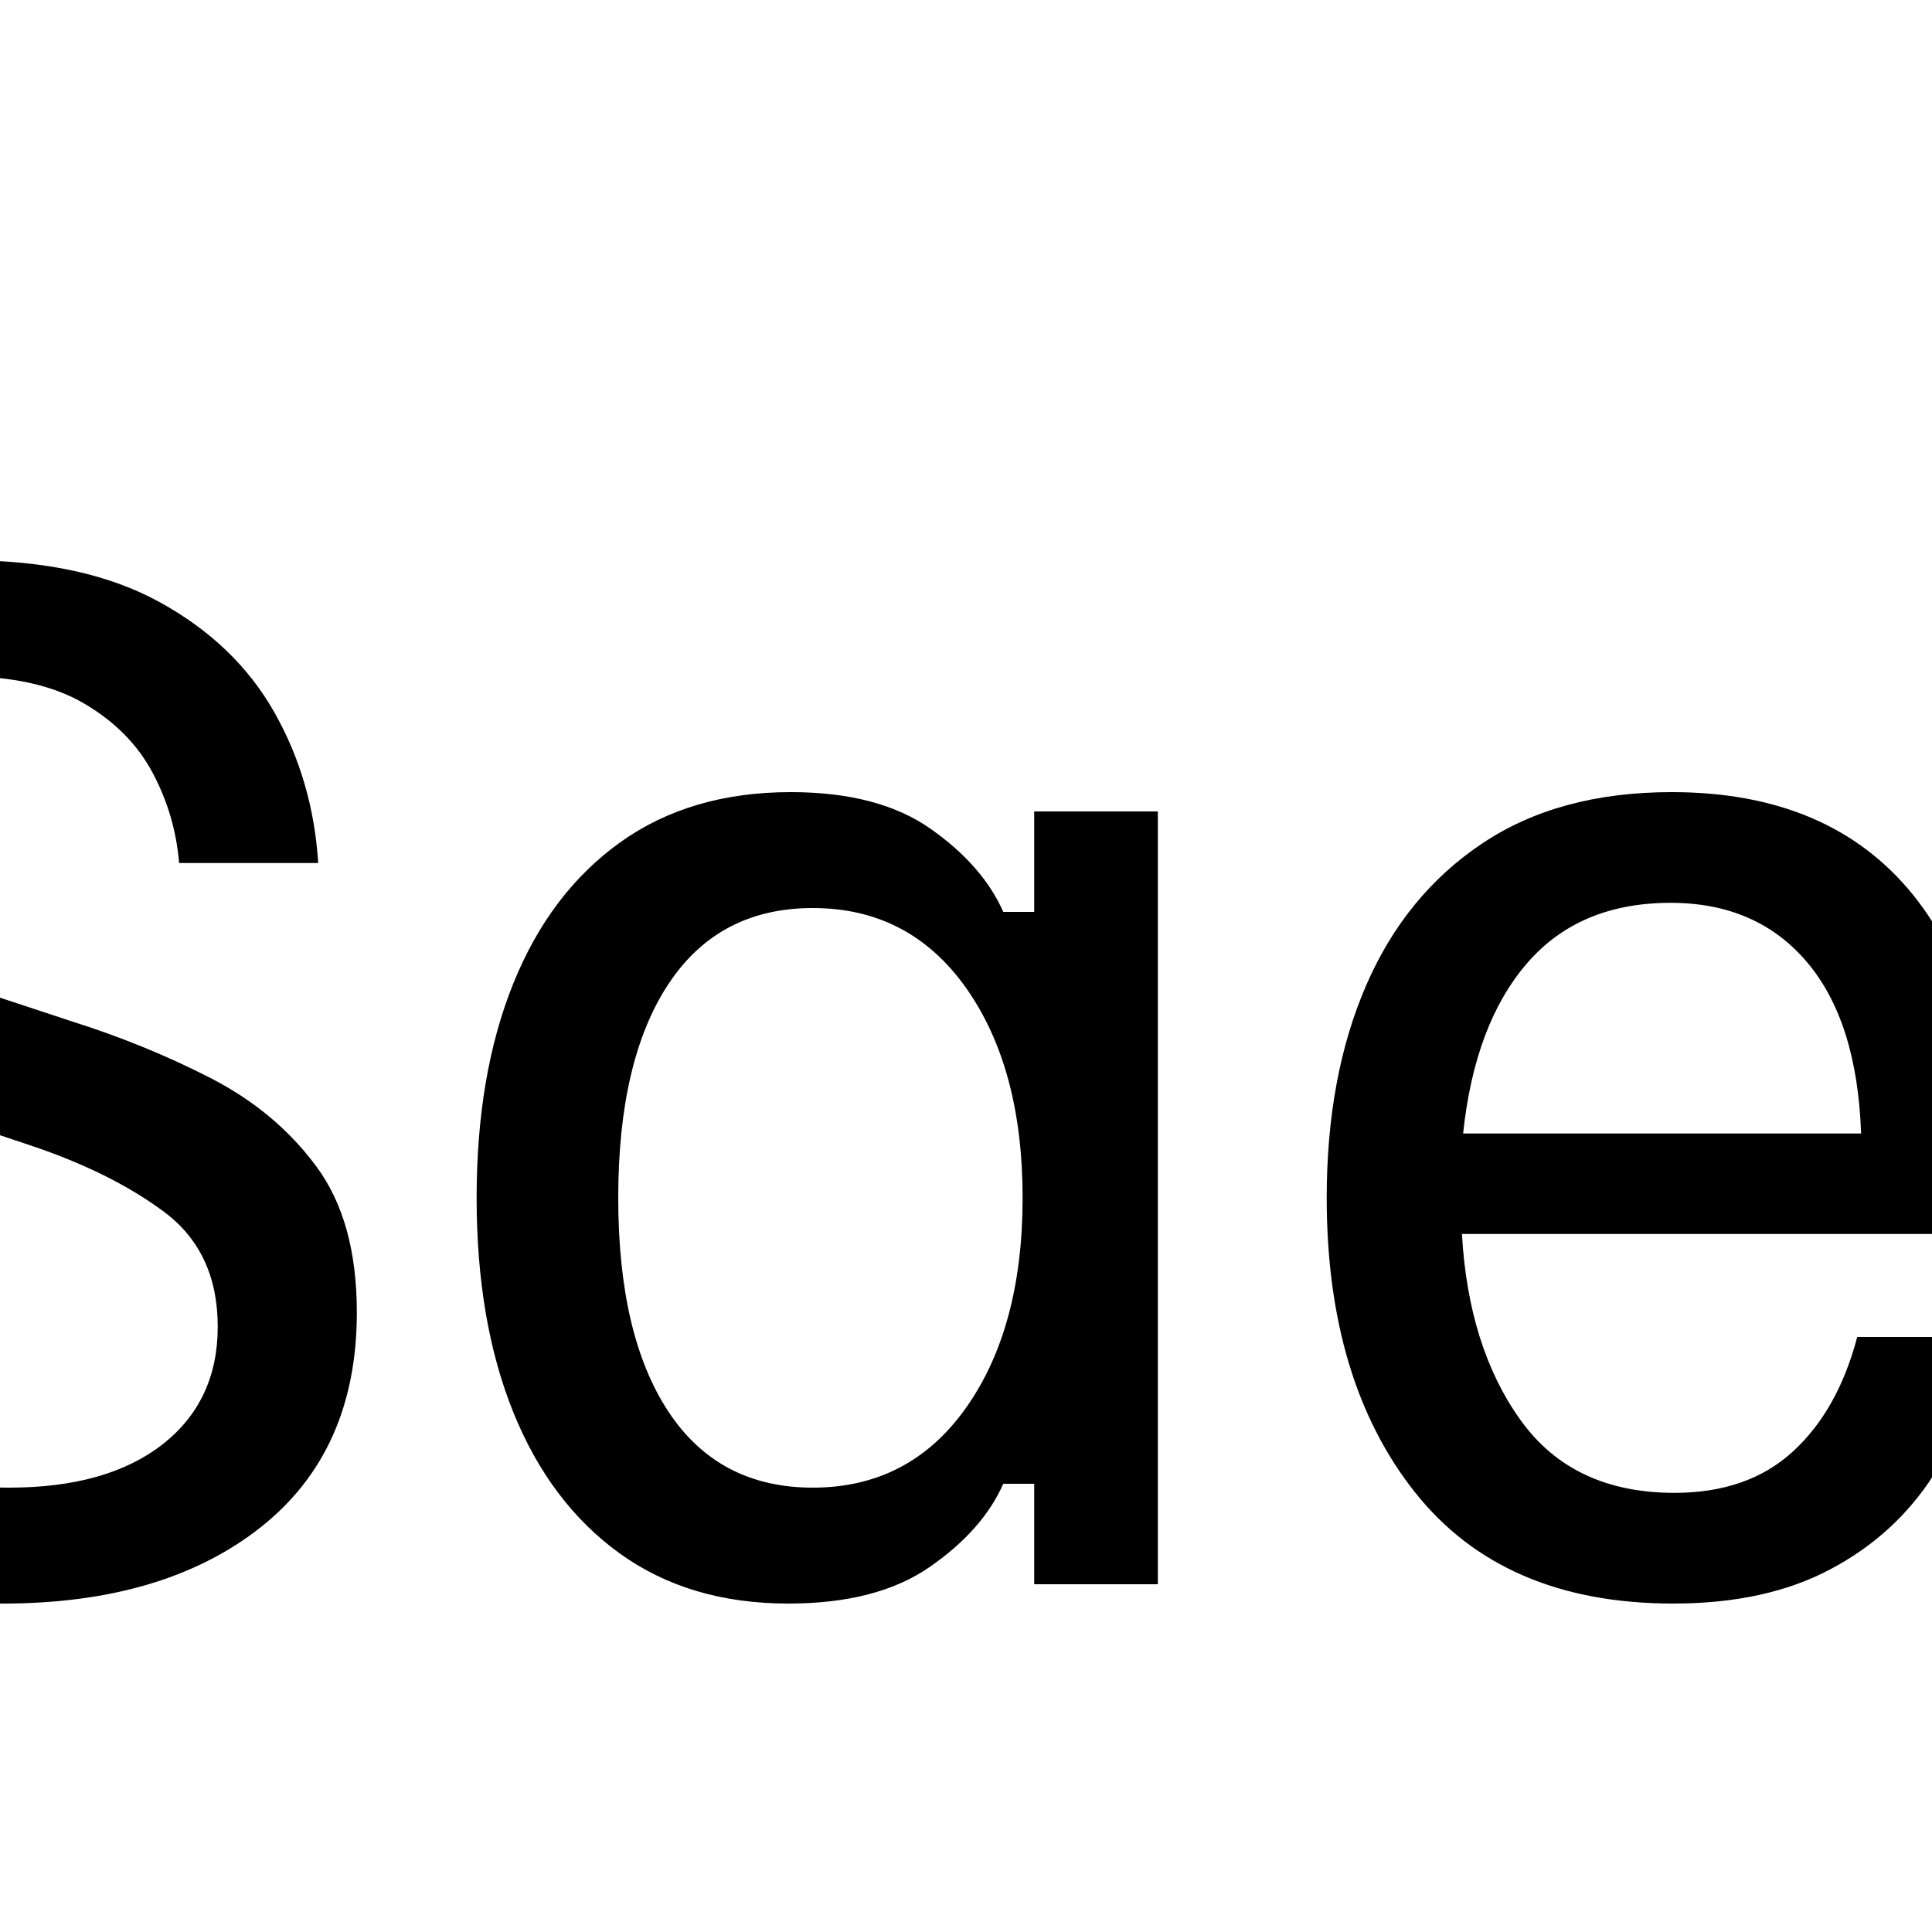
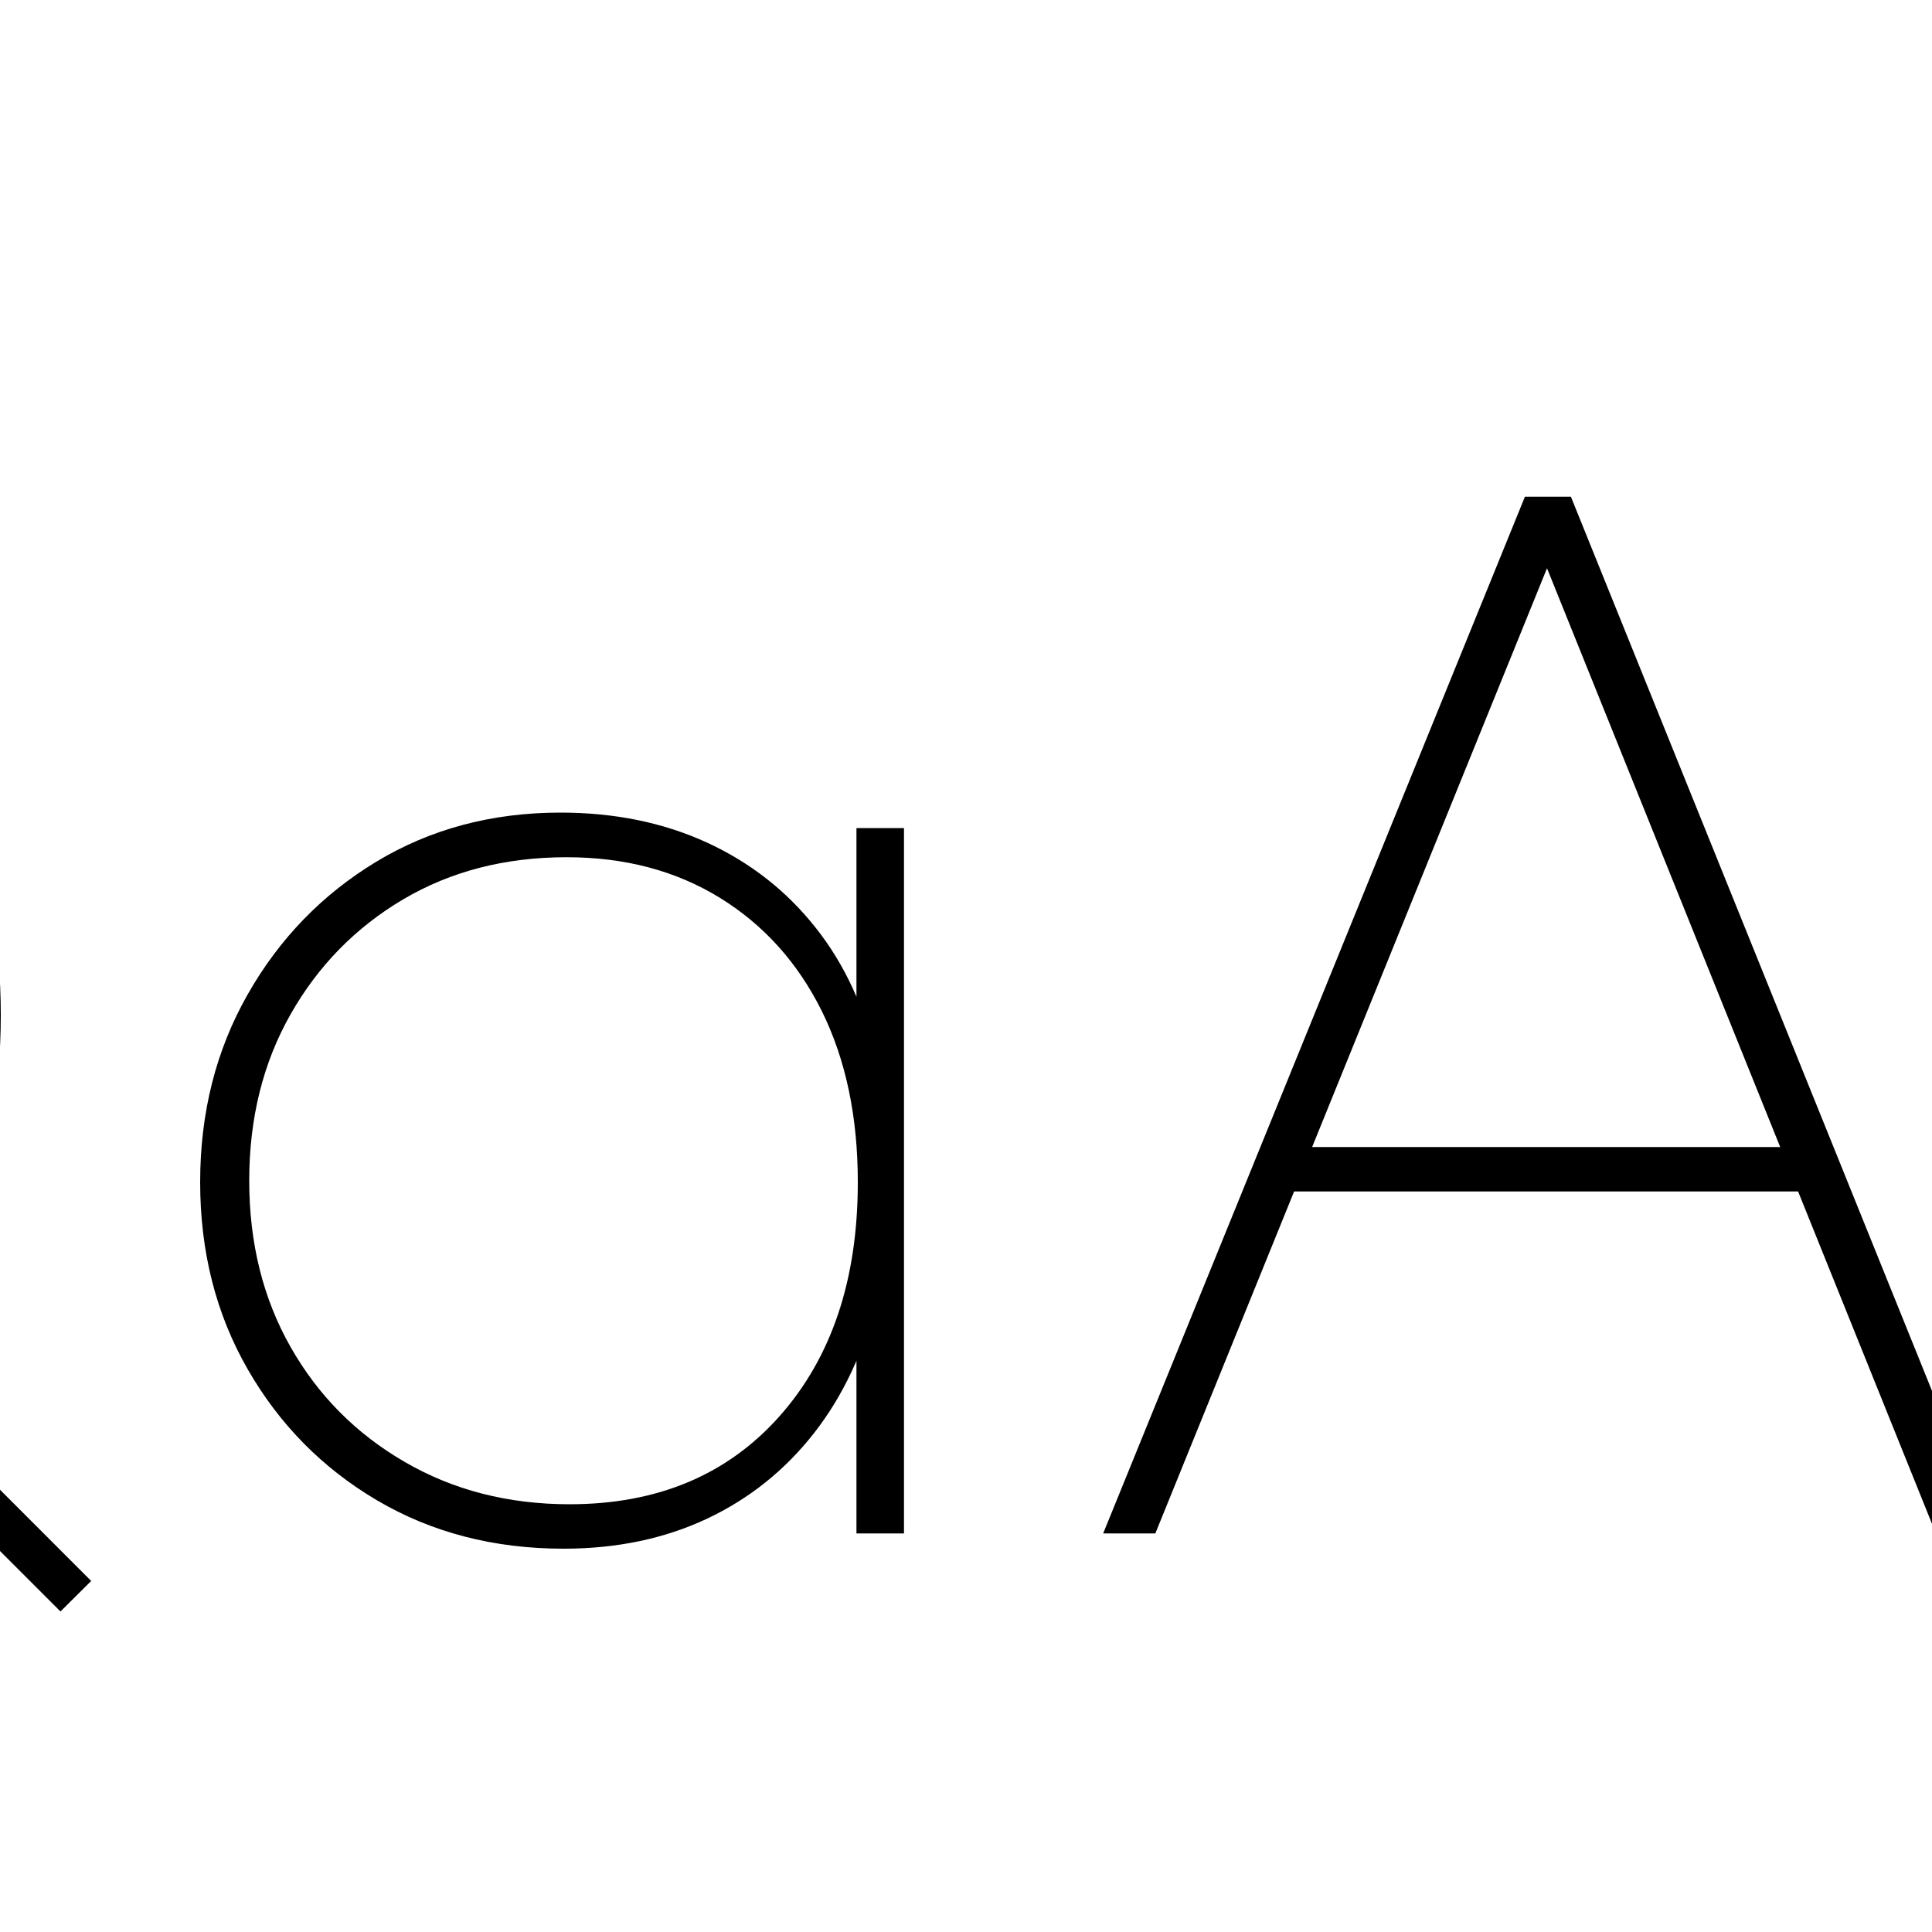
<svg xmlns="http://www.w3.org/2000/svg" width="100" height="100" version="1.1" id="svg1" viewBox="0 0 100 100">
-   <path fill="black" d="M-25.93 82L-59.67 82L-59.67 30L-26.33 30L-26.33 36.27L-52.20 36.27L-52.20 51L-31.80 51L-31.80 57L-52.20 57L-52.20 75.73L-25.93 75.73L-25.93 82ZM0.13 83L0.13 83Q-4.93 83-8.77 81.60Q-12.60 80.20-15.23 77.70Q-17.87 75.20-19.30 71.87Q-20.73 68.53-21 64.67L-21 64.67L-13.80 64.67Q-13.60 67.73-12.00 70.57Q-10.40 73.40-7.30 75.20Q-4.20 77 0.47 77L0.47 77Q5.53 77 8.40 74.77Q11.27 72.53 11.27 68.67L11.27 68.67Q11.27 64.80 8.50 62.73Q5.73 60.67 1.53 59.27L1.53 59.27L-3.47 57.60Q-7.27 56.33-10.73 54.63Q-14.20 52.93-16.40 50.13Q-18.60 47.33-18.60 42.80L-18.60 42.80Q-18.60 38.40-16.47 35.33Q-14.33 32.27-10.53 30.63Q-6.73 29-1.73 29L-1.73 29Q4.33 29 8.27 31.17Q12.20 33.33 14.20 36.87Q16.20 40.40 16.47 44.67L16.47 44.67L9.27 44.67Q9.07 42.20 7.90 40Q6.73 37.80 4.33 36.40Q1.93 35-2 35L-2 35Q-6.27 35-8.83 36.90Q-11.40 38.80-11.40 42.13L-11.40 42.13Q-11.40 45.87-8.43 47.87Q-5.47 49.87-1.33 51.20L-1.33 51.20L3.73 52.87Q7.53 54.07 10.90 55.80Q14.27 57.53 16.37 60.37Q18.47 63.20 18.47 67.93L18.47 67.93Q18.47 75.13 13.47 79.07Q8.47 83 0.13 83ZM40.80 83L40.80 83Q35.67 83 32.07 80.40Q28.47 77.80 26.57 73.10Q24.67 68.40 24.67 62L24.67 62Q24.67 55.60 26.57 50.90Q28.47 46.20 32.10 43.60Q35.73 41 40.93 41L40.93 41Q45.47 41 48.17 42.90Q50.87 44.80 51.93 47.20L51.93 47.20L53.53 47.20L53.53 42L59.93 42L59.93 82L53.53 82L53.53 76.80L51.93 76.80Q50.87 79.20 48.13 81.10Q45.40 83 40.80 83ZM42.07 77L42.07 77Q47.07 77 50 72.87Q52.93 68.73 52.93 62L52.93 62Q52.93 55.27 50 51.13Q47.07 47 42.07 47L42.07 47Q37.20 47 34.60 50.93Q32 54.87 32 62L32 62Q32 69.13 34.60 73.07Q37.20 77 42.07 77ZM86.60 83L86.60 83Q77.80 83 73.23 77.23Q68.67 71.47 68.67 62L68.67 62Q68.67 55.73 70.70 51.03Q72.73 46.33 76.70 43.67Q80.67 41 86.53 41L86.53 41Q94.73 41 99.03 46.33Q103.33 51.67 103.33 61.80L103.33 61.80L103.33 63.87L75.67 63.87Q76 69.73 78.70 73.50Q81.40 77.27 86.67 77.27L86.67 77.27Q90.47 77.27 92.80 75.13Q95.13 73 96.13 69.20L96.13 69.20L102.93 69.20Q102.07 73.27 100.07 76.37Q98.07 79.47 94.73 81.23Q91.40 83 86.60 83ZM75.73 58.67L75.73 58.67L96.33 58.67Q96.13 52.87 93.53 49.80Q90.93 46.73 86.47 46.73L86.47 46.73Q81.73 46.73 79.03 49.87Q76.33 53 75.73 58.67ZM125.13 83L125.13 83Q119.60 83 116.00 81.03Q112.40 79.07 110.60 75.90Q108.80 72.73 108.60 69.20L108.60 69.20L115.67 69.20Q115.87 71.20 116.93 73.10Q118.00 75 120.07 76.20Q122.13 77.40 125.33 77.40L125.33 77.40Q128.87 77.40 130.80 75.90Q132.73 74.40 132.73 71.93L132.73 71.93Q132.73 69.80 131.23 68.30Q129.73 66.80 126.60 65.67L126.60 65.67L121.87 64Q118.67 62.80 116.10 61.37Q113.53 59.93 112.00 57.77Q110.47 55.60 110.47 52.27L110.47 52.27Q110.47 47.13 114.13 44.07Q117.80 41 124.20 41L124.20 41Q128.80 41 131.83 42.60Q134.87 44.20 136.47 46.97Q138.07 49.73 138.33 53.20L138.33 53.20L131.53 53.20Q131.27 50.67 129.53 48.63Q127.80 46.60 123.87 46.60L123.87 46.60Q120.73 46.60 119.07 47.97Q117.40 49.33 117.40 51.67L117.40 51.67Q117.40 53.93 119.00 55.40Q120.60 56.87 123.80 58.07L123.80 58.07L128.53 59.67Q131.73 60.87 134.27 62.30Q136.80 63.73 138.23 65.87Q139.67 68 139.67 71.33L139.67 71.33Q139.67 76.47 135.93 79.73Q132.20 83 125.13 83ZM161 82L153.07 82Q151.60 80.20 150.70 77.67Q149.80 75.13 149.80 70.07L149.80 70.07L149.80 47.60L144.33 47.60L144.33 42L149.93 42L149.93 32L156.87 32L156.87 42L163.67 42L163.67 47.60L157 47.60L157 68.93Q157 74.40 158.17 77.10Q159.33 79.80 161 81.60L161 81.60L161 82Z" />
+   <path fill="black" d="M-77.58 80.16L-77.58 80.16Q-83.06 80.16-87.38 77.66Q-91.71 75.16-94.21 70.83Q-96.71 66.51-96.71 61.03L-96.71 61.03Q-96.71 55.63-94.29 51.35Q-91.87 47.06-87.62 44.56Q-83.37 42.06-78.06 42.06L-78.06 42.06Q-73.13 42.06-69.37 44.25Q-65.60 46.43-63.45 50.32Q-61.31 54.21-61.31 59.29L-61.31 59.29Q-61.31 59.60-61.35 60.28Q-61.39 60.95-61.55 61.98L-61.55 61.98L-94.96 61.98L-94.96 59.68L-63.13 59.68L-63.85 60.24Q-63.53 55.56-65.28 51.98Q-67.02 48.41-70.32 46.39Q-73.61 44.37-78.13 44.37L-78.13 44.37Q-82.90 44.37-86.51 46.47Q-90.12 48.57-92.14 52.26Q-94.17 55.95-94.17 60.87L-94.17 60.87Q-94.17 65.95-92.06 69.76Q-89.96 73.57-86.15 75.71Q-82.34 77.86-77.26 77.86L-77.26 77.86Q-73.45 77.86-70.24 76.43Q-67.02 75-64.80 72.14L-64.80 72.14L-63.13 73.81Q-65.60 76.75-69.37 78.45Q-73.13 80.16-77.58 80.16ZM-26.07 80.16L-26.07 80.16Q-31.71 80.16-36.51 78.06Q-41.31 75.95-44.88 72.14Q-48.45 68.33-50.44 63.29Q-52.42 58.25-52.42 52.46L-52.42 52.46Q-52.42 46.59-50.48 41.59Q-48.53 36.59-44.96 32.86Q-41.39 29.13-36.63 27.02Q-31.87 24.92-26.23 24.92L-26.23 24.92Q-20.60 24.92-15.79 27.02Q-10.99 29.13-7.46 32.86Q-3.93 36.59-1.94 41.63Q0.04 46.67 0.04 52.54L0.04 52.54Q0.04 58.33-1.90 63.37Q-3.85 68.41-7.42 72.18Q-10.99 75.95-15.71 78.06Q-20.44 80.16-26.07 80.16ZM4.72 81.83L3.13 83.41L-24.96 55.32L-23.37 53.73L4.72 81.83ZM-26.23 77.70L-26.23 77.70Q-19.48 77.70-14.17 74.37Q-8.85 71.03-5.75 65.32Q-2.66 59.60-2.66 52.46L-2.66 52.46Q-2.66 47.14-4.44 42.58Q-6.23 38.02-9.40 34.60Q-12.58 31.19-16.87 29.29Q-21.15 27.38-26.23 27.38L-26.23 27.38Q-32.98 27.38-38.29 30.67Q-43.61 33.97-46.67 39.64Q-49.72 45.32-49.72 52.46L-49.72 52.46Q-49.72 57.78-47.94 62.38Q-46.15 66.98-42.98 70.44Q-39.80 73.89-35.52 75.79Q-31.23 77.70-26.23 77.70ZM29.17 80.16L29.17 80.16Q23.77 80.16 19.52 77.66Q15.28 75.16 12.82 70.87Q10.36 66.59 10.36 61.19L10.36 61.19Q10.36 55.79 12.82 51.47Q15.28 47.14 19.48 44.60Q23.69 42.06 29.01 42.06L29.01 42.06Q33.21 42.06 36.59 43.61Q39.96 45.16 42.22 48.02Q44.48 50.87 45.36 54.84L45.36 54.84L45.36 67.30Q44.40 71.27 42.14 74.17Q39.88 77.06 36.59 78.61Q33.29 80.16 29.17 80.16ZM29.48 77.86L29.48 77.86Q36.31 77.86 40.36 73.29Q44.40 68.73 44.40 61.19L44.40 61.19Q44.40 56.11 42.54 52.34Q40.67 48.57 37.26 46.47Q33.85 44.37 29.33 44.37L29.33 44.37Q24.56 44.37 20.87 46.55Q17.18 48.73 15.04 52.50Q12.90 56.27 12.90 61.11L12.90 61.11Q12.90 65.95 15.04 69.72Q17.18 73.49 20.95 75.67Q24.72 77.86 29.48 77.86ZM46.79 79.37L44.33 79.37L44.33 69.60L45.04 60.56L44.33 51.75L44.33 42.86L46.79 42.86L46.79 79.37ZM59.80 79.37L57.10 79.37L78.93 25.71L81.31 25.71L102.98 79.37L100.20 79.37L79.48 27.94L80.67 27.94L59.80 79.37ZM93.93 61.67L66.23 61.67L66.23 59.37L93.93 59.37L93.93 61.67ZM126.94 80.16L126.94 80.16Q121.55 80.16 117.30 77.66Q113.06 75.16 110.60 70.87Q108.13 66.59 108.13 61.19L108.13 61.19Q108.13 55.79 110.60 51.47Q113.06 47.14 117.26 44.60Q121.47 42.06 126.79 42.06L126.79 42.06Q130.99 42.06 134.37 43.61Q137.74 45.16 140 48.02Q142.26 50.87 143.13 54.84L143.13 54.84L143.13 67.30Q142.18 71.27 139.92 74.17Q137.66 77.06 134.37 78.61Q131.07 80.16 126.94 80.16ZM127.26 77.86L127.26 77.86Q134.09 77.86 138.13 73.29Q142.18 68.73 142.18 61.19L142.18 61.19Q142.18 56.11 140.32 52.34Q138.45 48.57 135.04 46.47Q131.63 44.37 127.10 44.37L127.10 44.37Q122.34 44.37 118.65 46.55Q114.96 48.73 112.82 52.50Q110.67 56.27 110.67 61.11L110.67 61.11Q110.67 65.95 112.82 69.72Q114.96 73.49 118.73 75.67Q122.50 77.86 127.26 77.86ZM144.56 94.92L142.10 94.92L142.10 69.60L142.82 60.56L142.10 51.75L142.10 42.86L144.56 42.86L144.56 94.92ZM178.29 79.37L160.04 79.37L160.04 77.06L178.69 77.06Q185.20 77.06 189.13 73.65Q193.06 70.24 193.06 64.60L193.06 64.60Q193.06 60.95 191.35 58.17Q189.64 55.40 186.63 53.81Q183.61 52.22 179.64 52.22L179.64 52.22L160.04 52.22L160.04 50.08L179.25 50.08Q184.48 50.08 187.50 47.10Q190.52 44.13 190.52 39.05L190.52 39.05Q190.52 33.89 187.10 30.95Q183.69 28.02 177.98 28.02L177.98 28.02L160.04 28.02L160.04 25.71L177.98 25.71Q182.58 25.71 185.95 27.30Q189.33 28.89 191.19 31.83Q193.06 34.76 193.06 38.89L193.06 38.89Q193.06 43.65 190.67 46.94Q188.29 50.24 183.77 51.59L183.77 51.59L184.17 50.63Q189.56 51.90 192.62 55.63Q195.67 59.37 195.67 64.60L195.67 64.60Q195.67 69.05 193.53 72.38Q191.39 75.71 187.50 77.54Q183.61 79.37 178.29 79.37L178.29 79.37ZM161.31 79.37L158.77 79.37L158.77 25.71L161.31 25.71L161.31 79.37Z" />
</svg>
